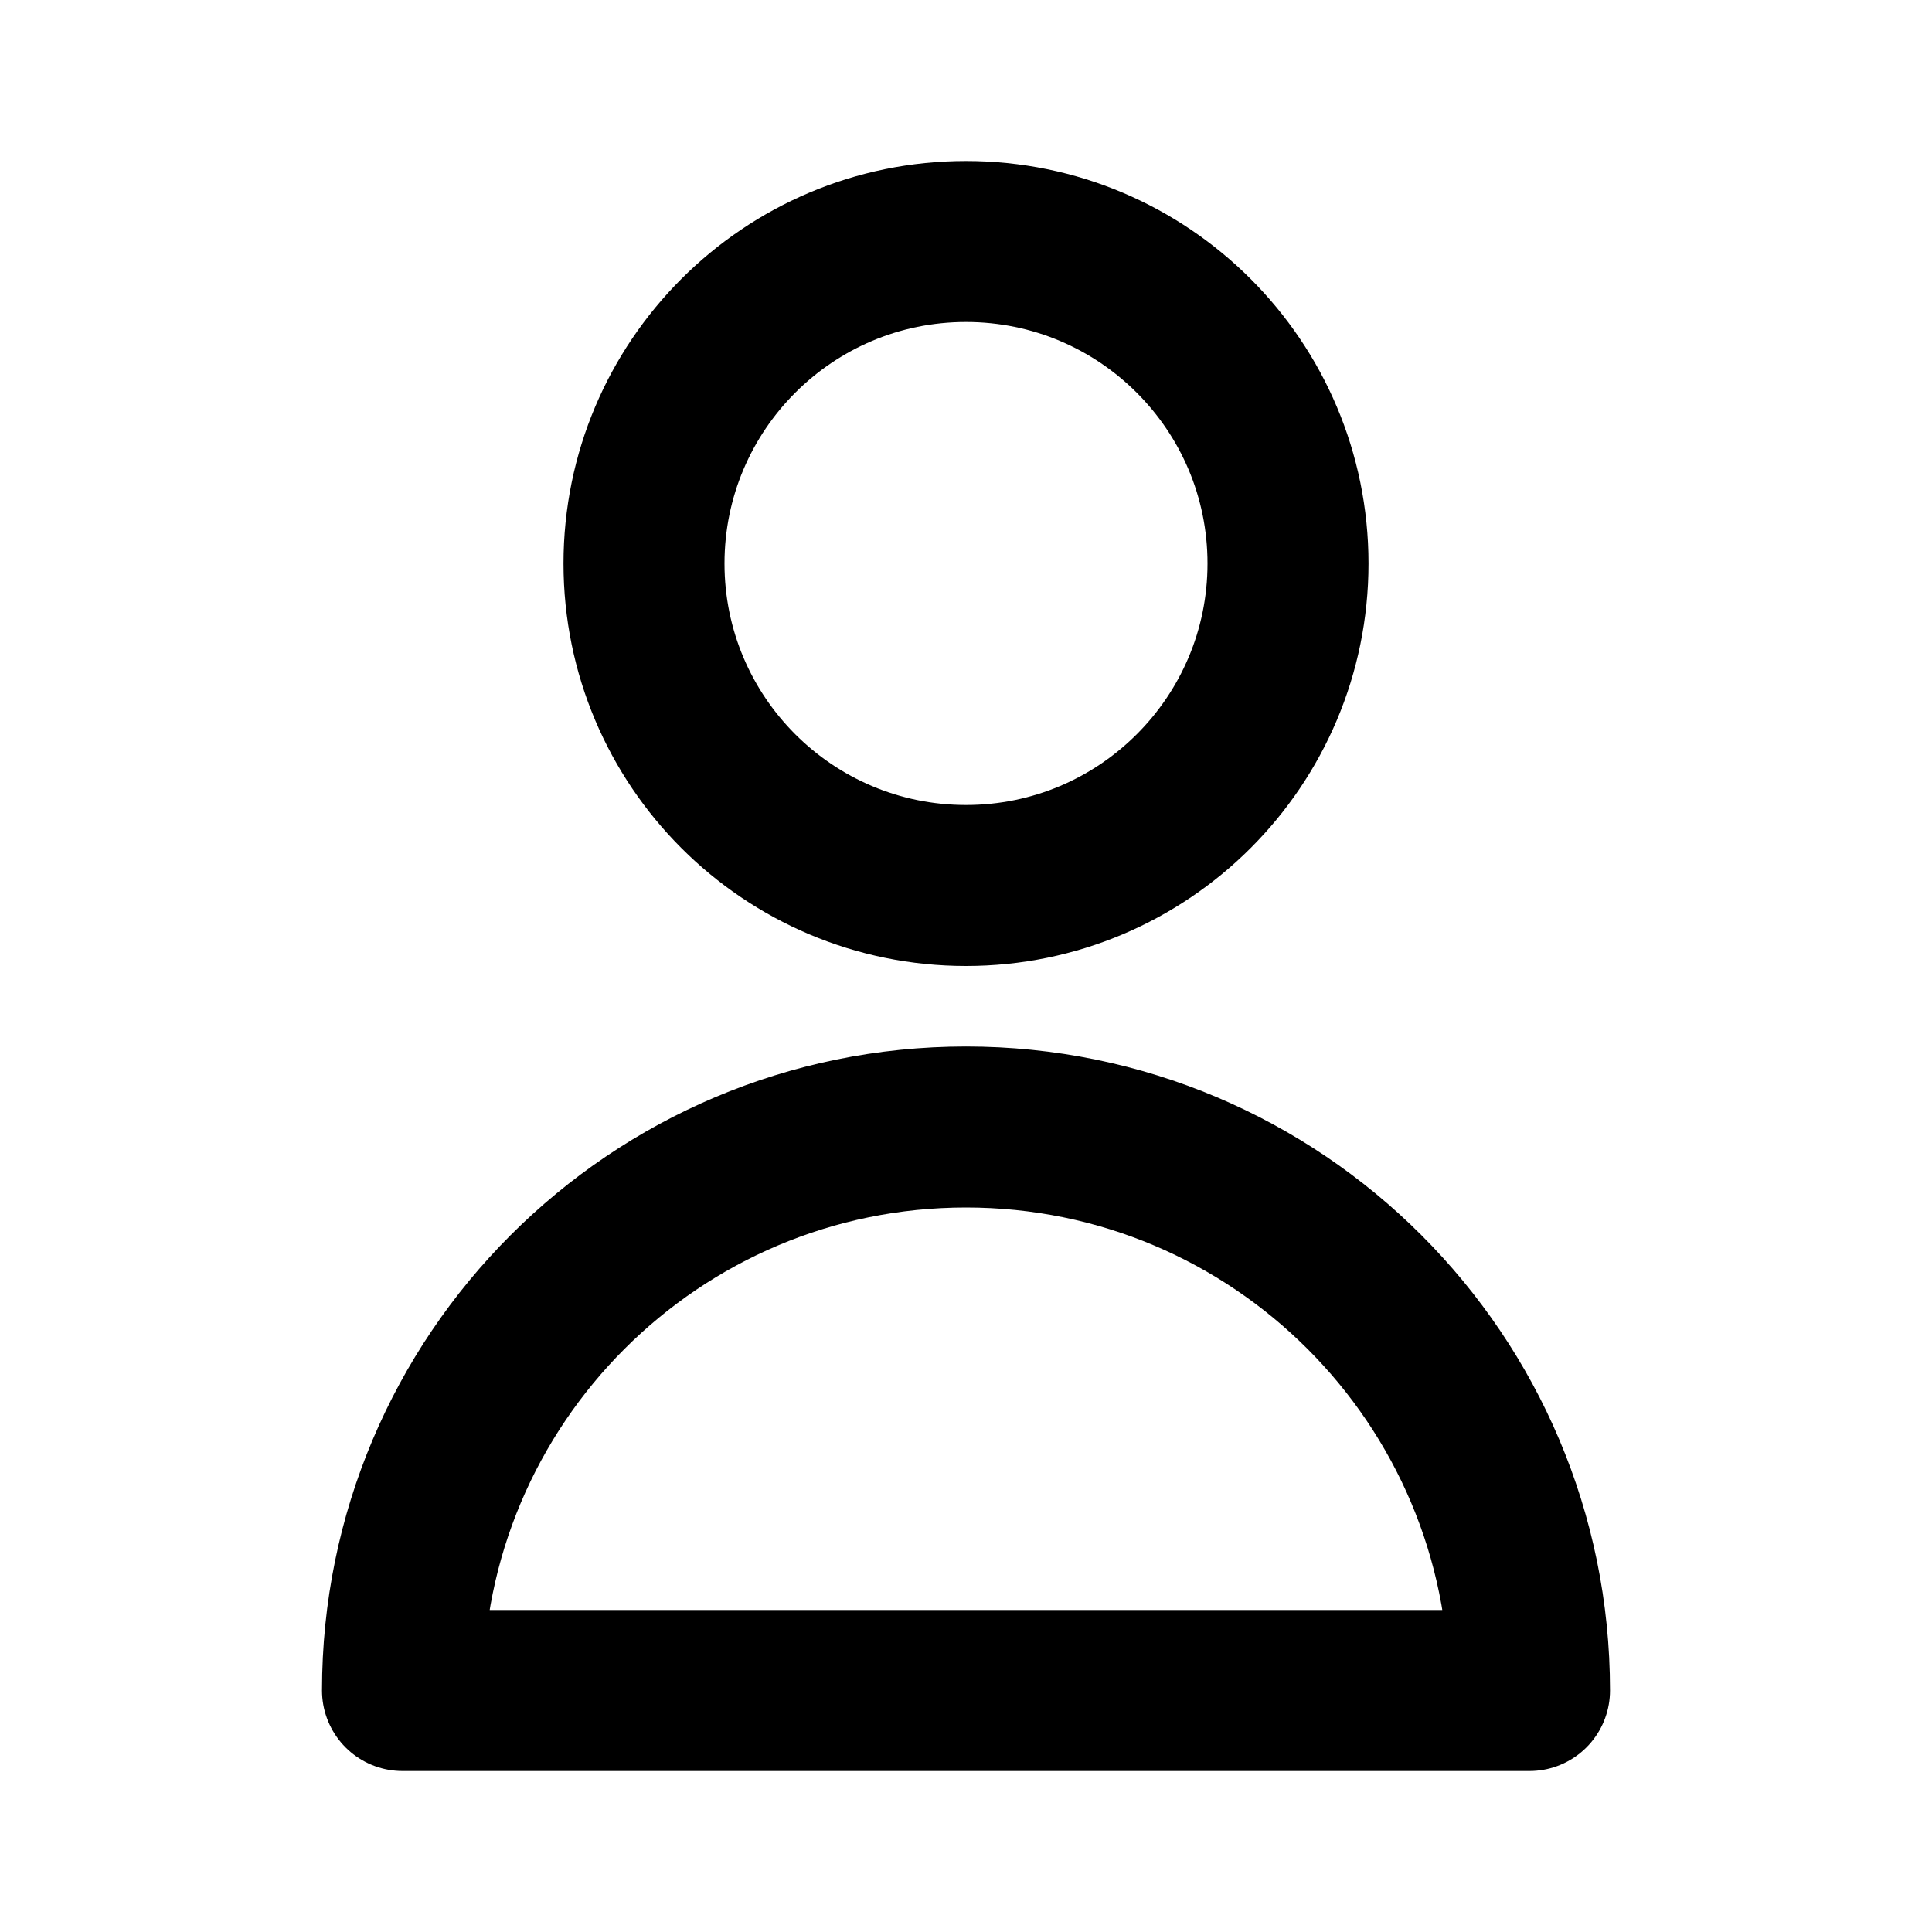
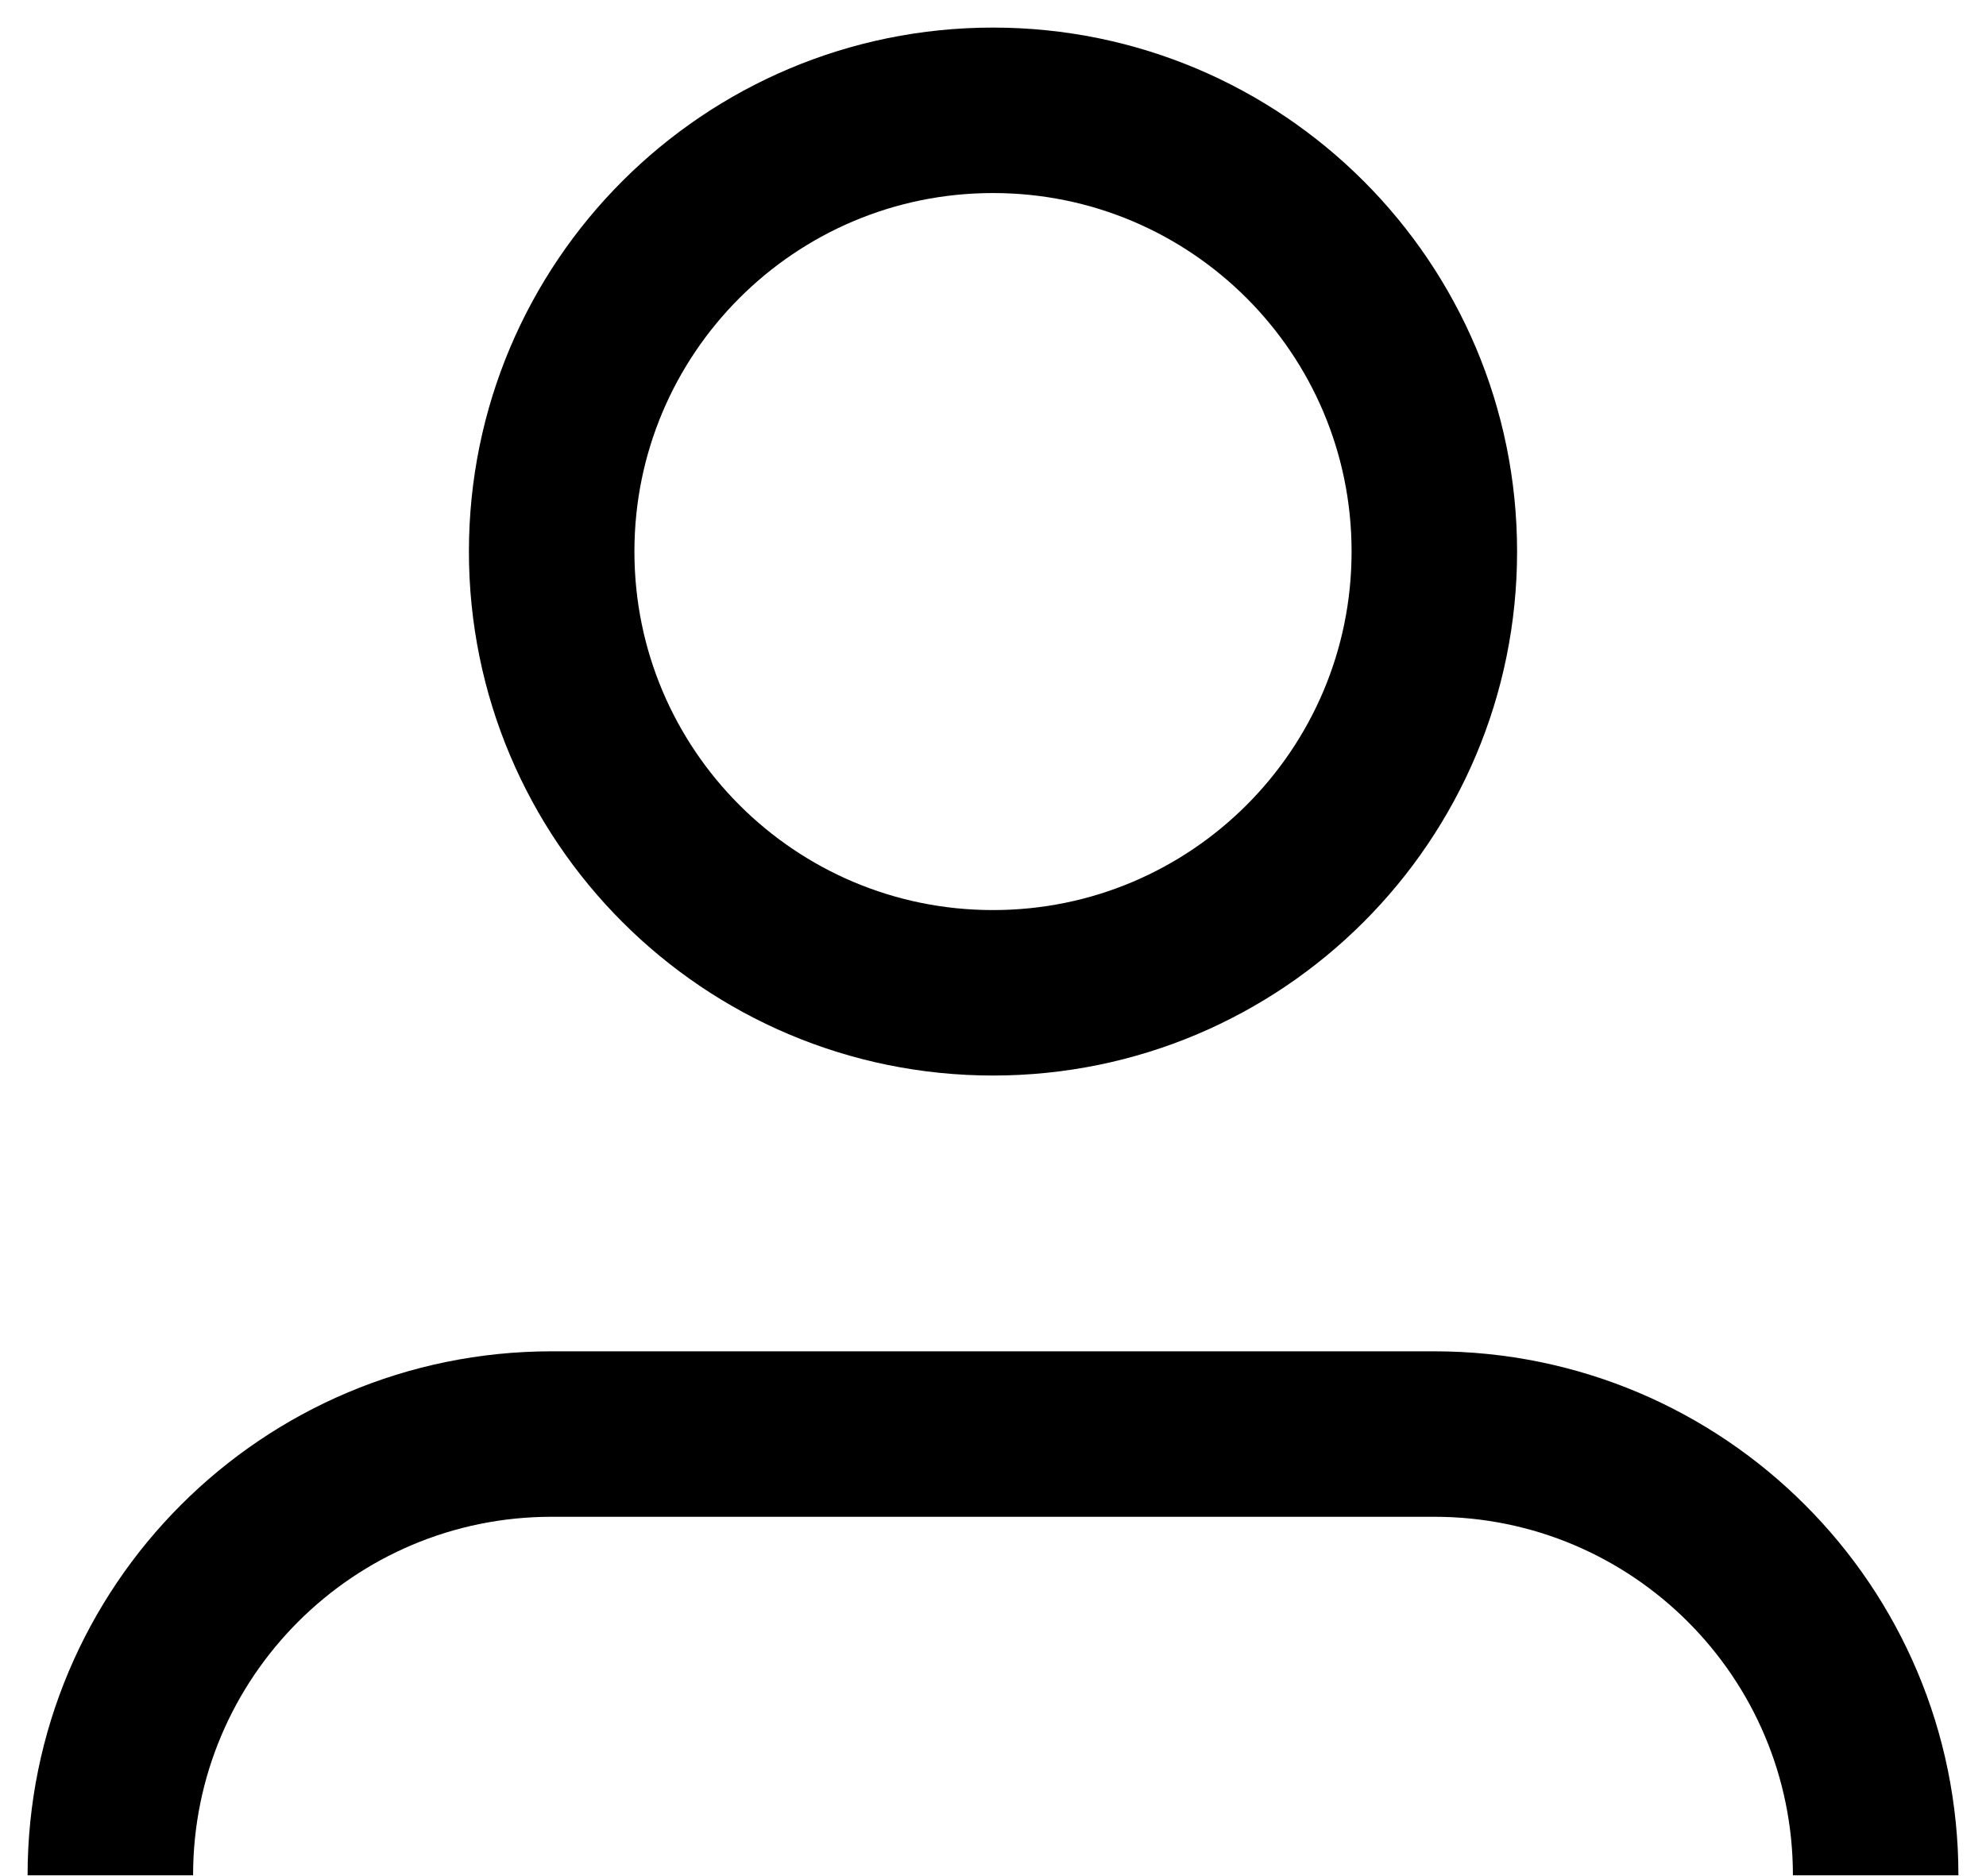
- <svg xmlns="http://www.w3.org/2000/svg" width="800px" height="800px" viewBox="0 0 24 24" fill="none">
-   <path d="M16 7C16 9.209 14.209 11 12 11C9.791 11 8 9.209 8 7C8 4.791 9.791 3 12 3C14.209 3 16 4.791 16 7Z" stroke="#000000" stroke-width="2" stroke-linecap="round" stroke-linejoin="round" />
-   <path d="M12 14C8.134 14 5 17.134 5 21H19C19 17.134 15.866 14 12 14Z" stroke="#000000" stroke-width="2" stroke-linecap="round" stroke-linejoin="round" />
+ <svg xmlns="http://www.w3.org/2000/svg" xmlnsXlink="http://www.w3.org/1999/xlink" focusable="false" width="18" height="17" class="icon icon--header-customer   " viewBox="0 0 18 17">
+   <circle cx="9" cy="5" r="4" fill="none" stroke="currentColor" stroke-width="1.5" stroke-linejoin="round" />
+   <path d="M1 17v0a4 4 0 014-4h8a4 4 0 014 4v0" fill="none" stroke="currentColor" stroke-width="1.5" />
</svg>
